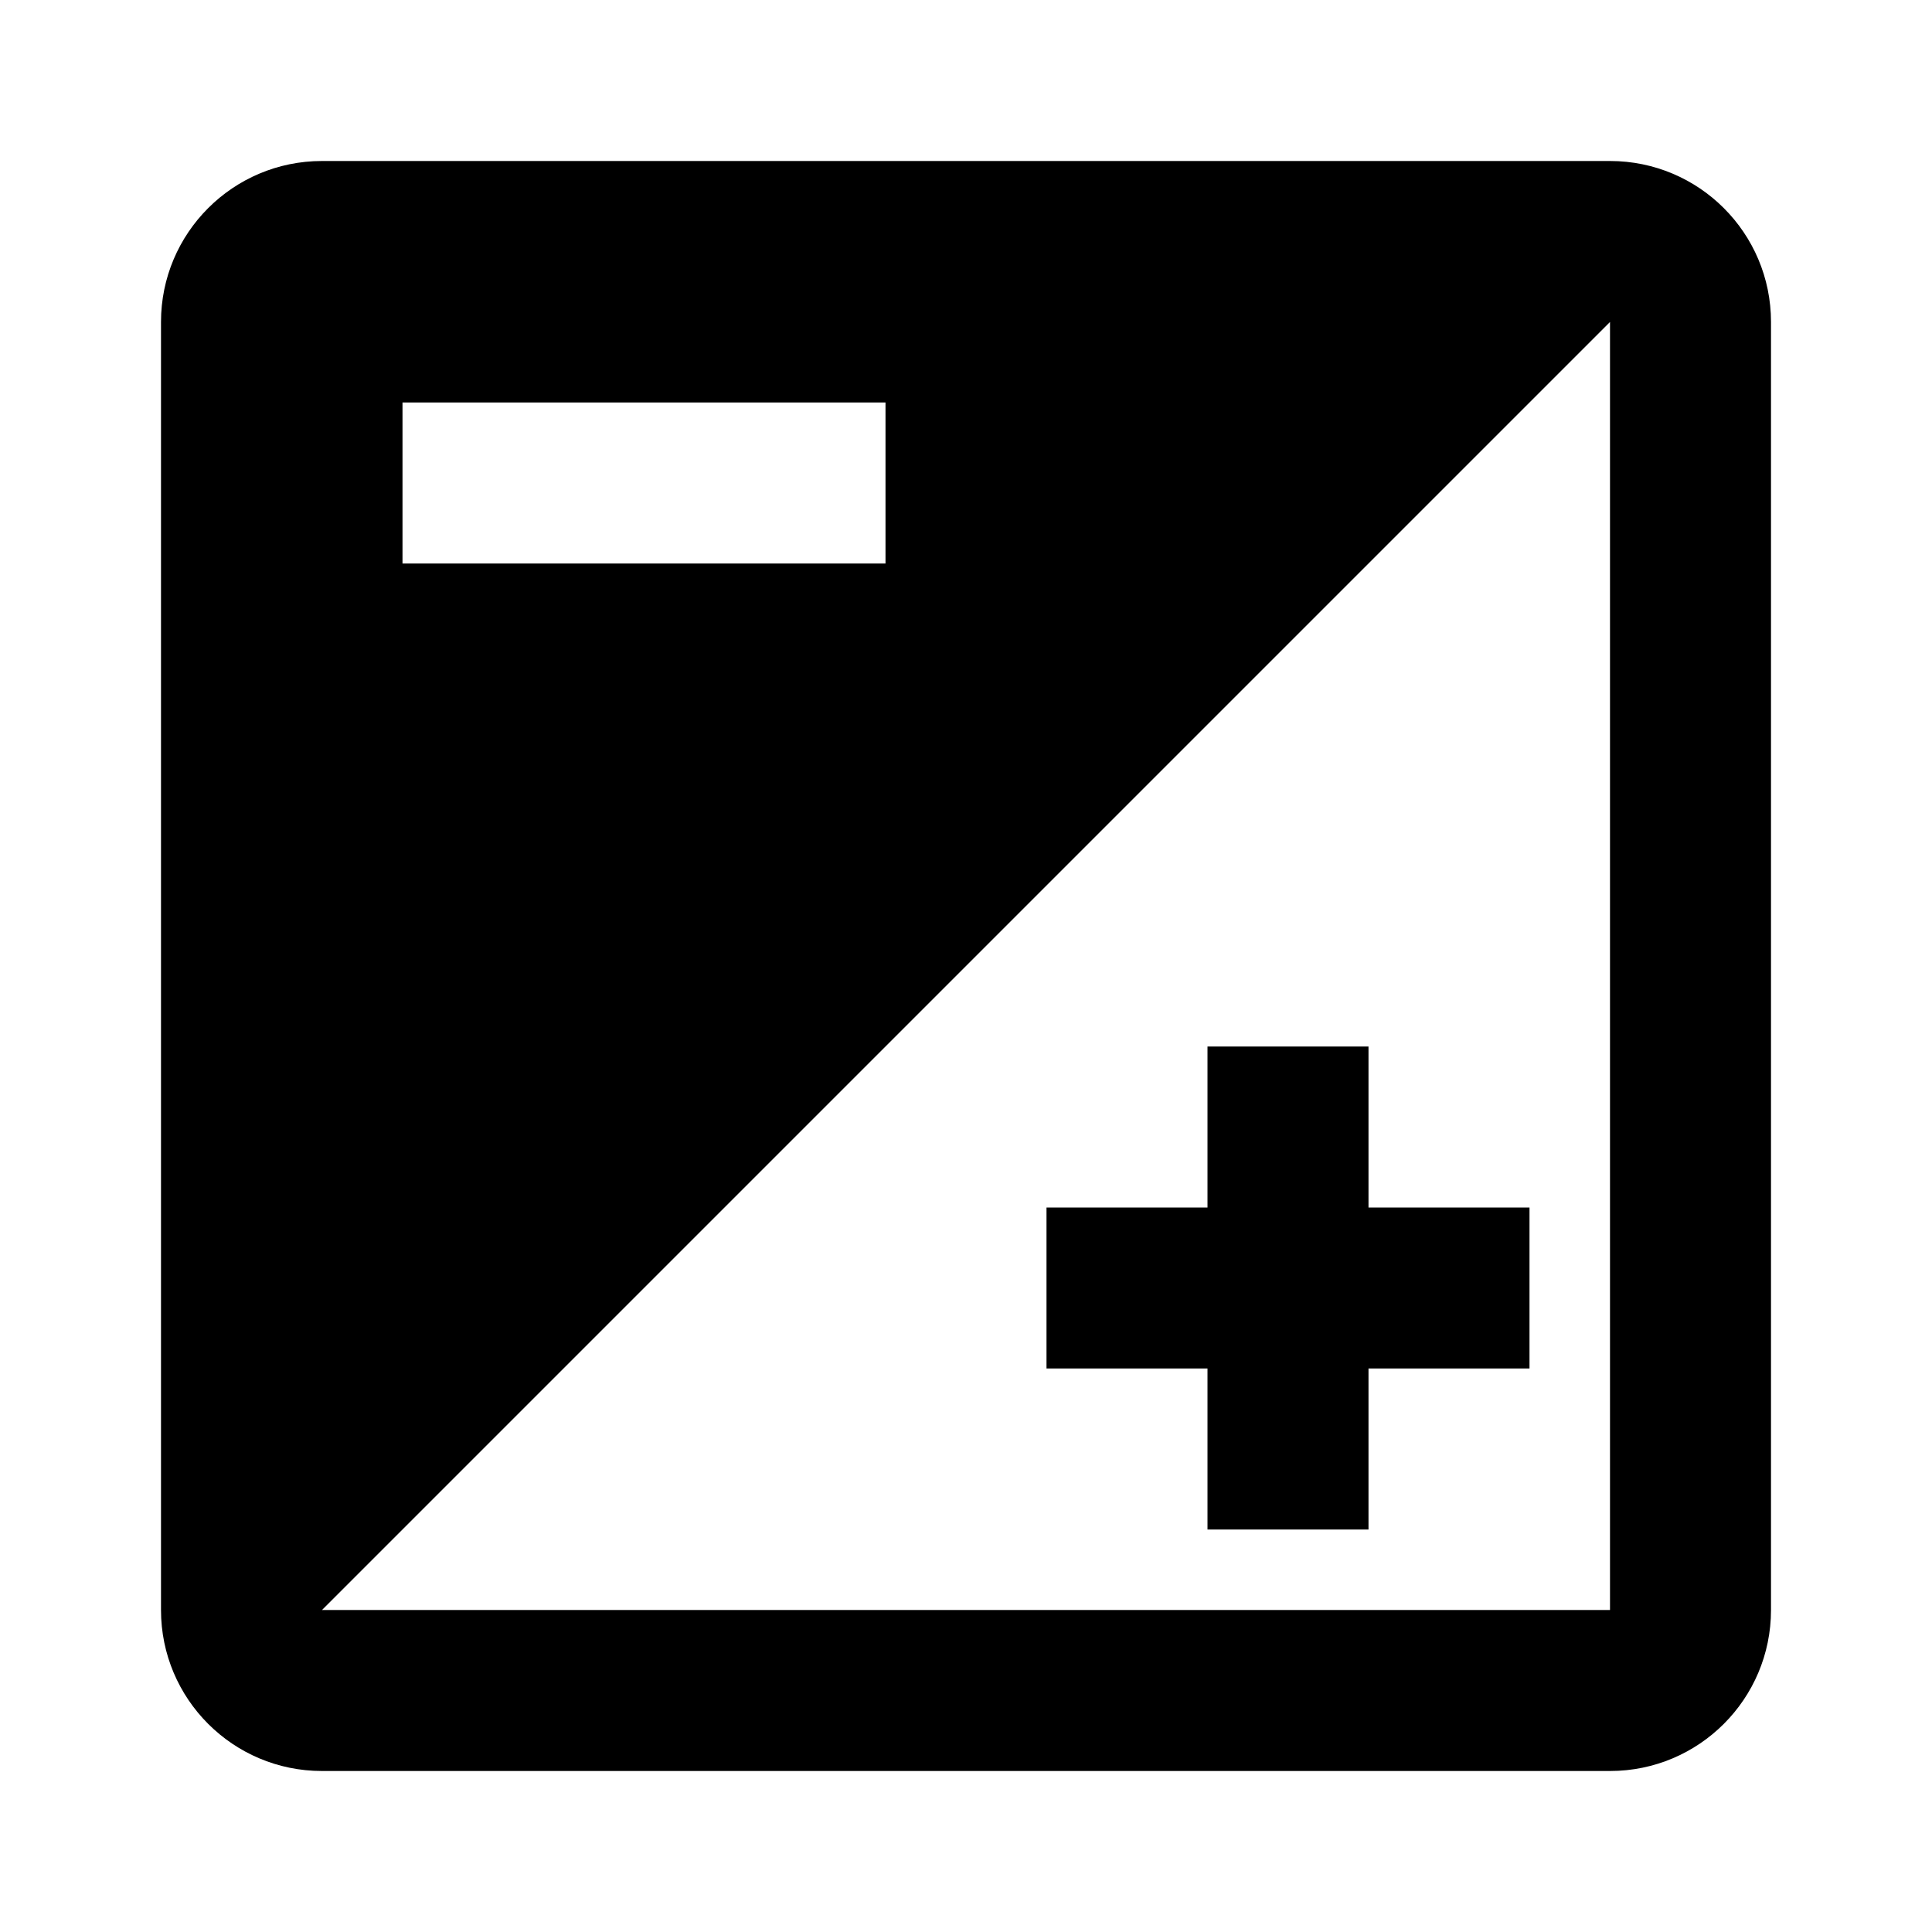
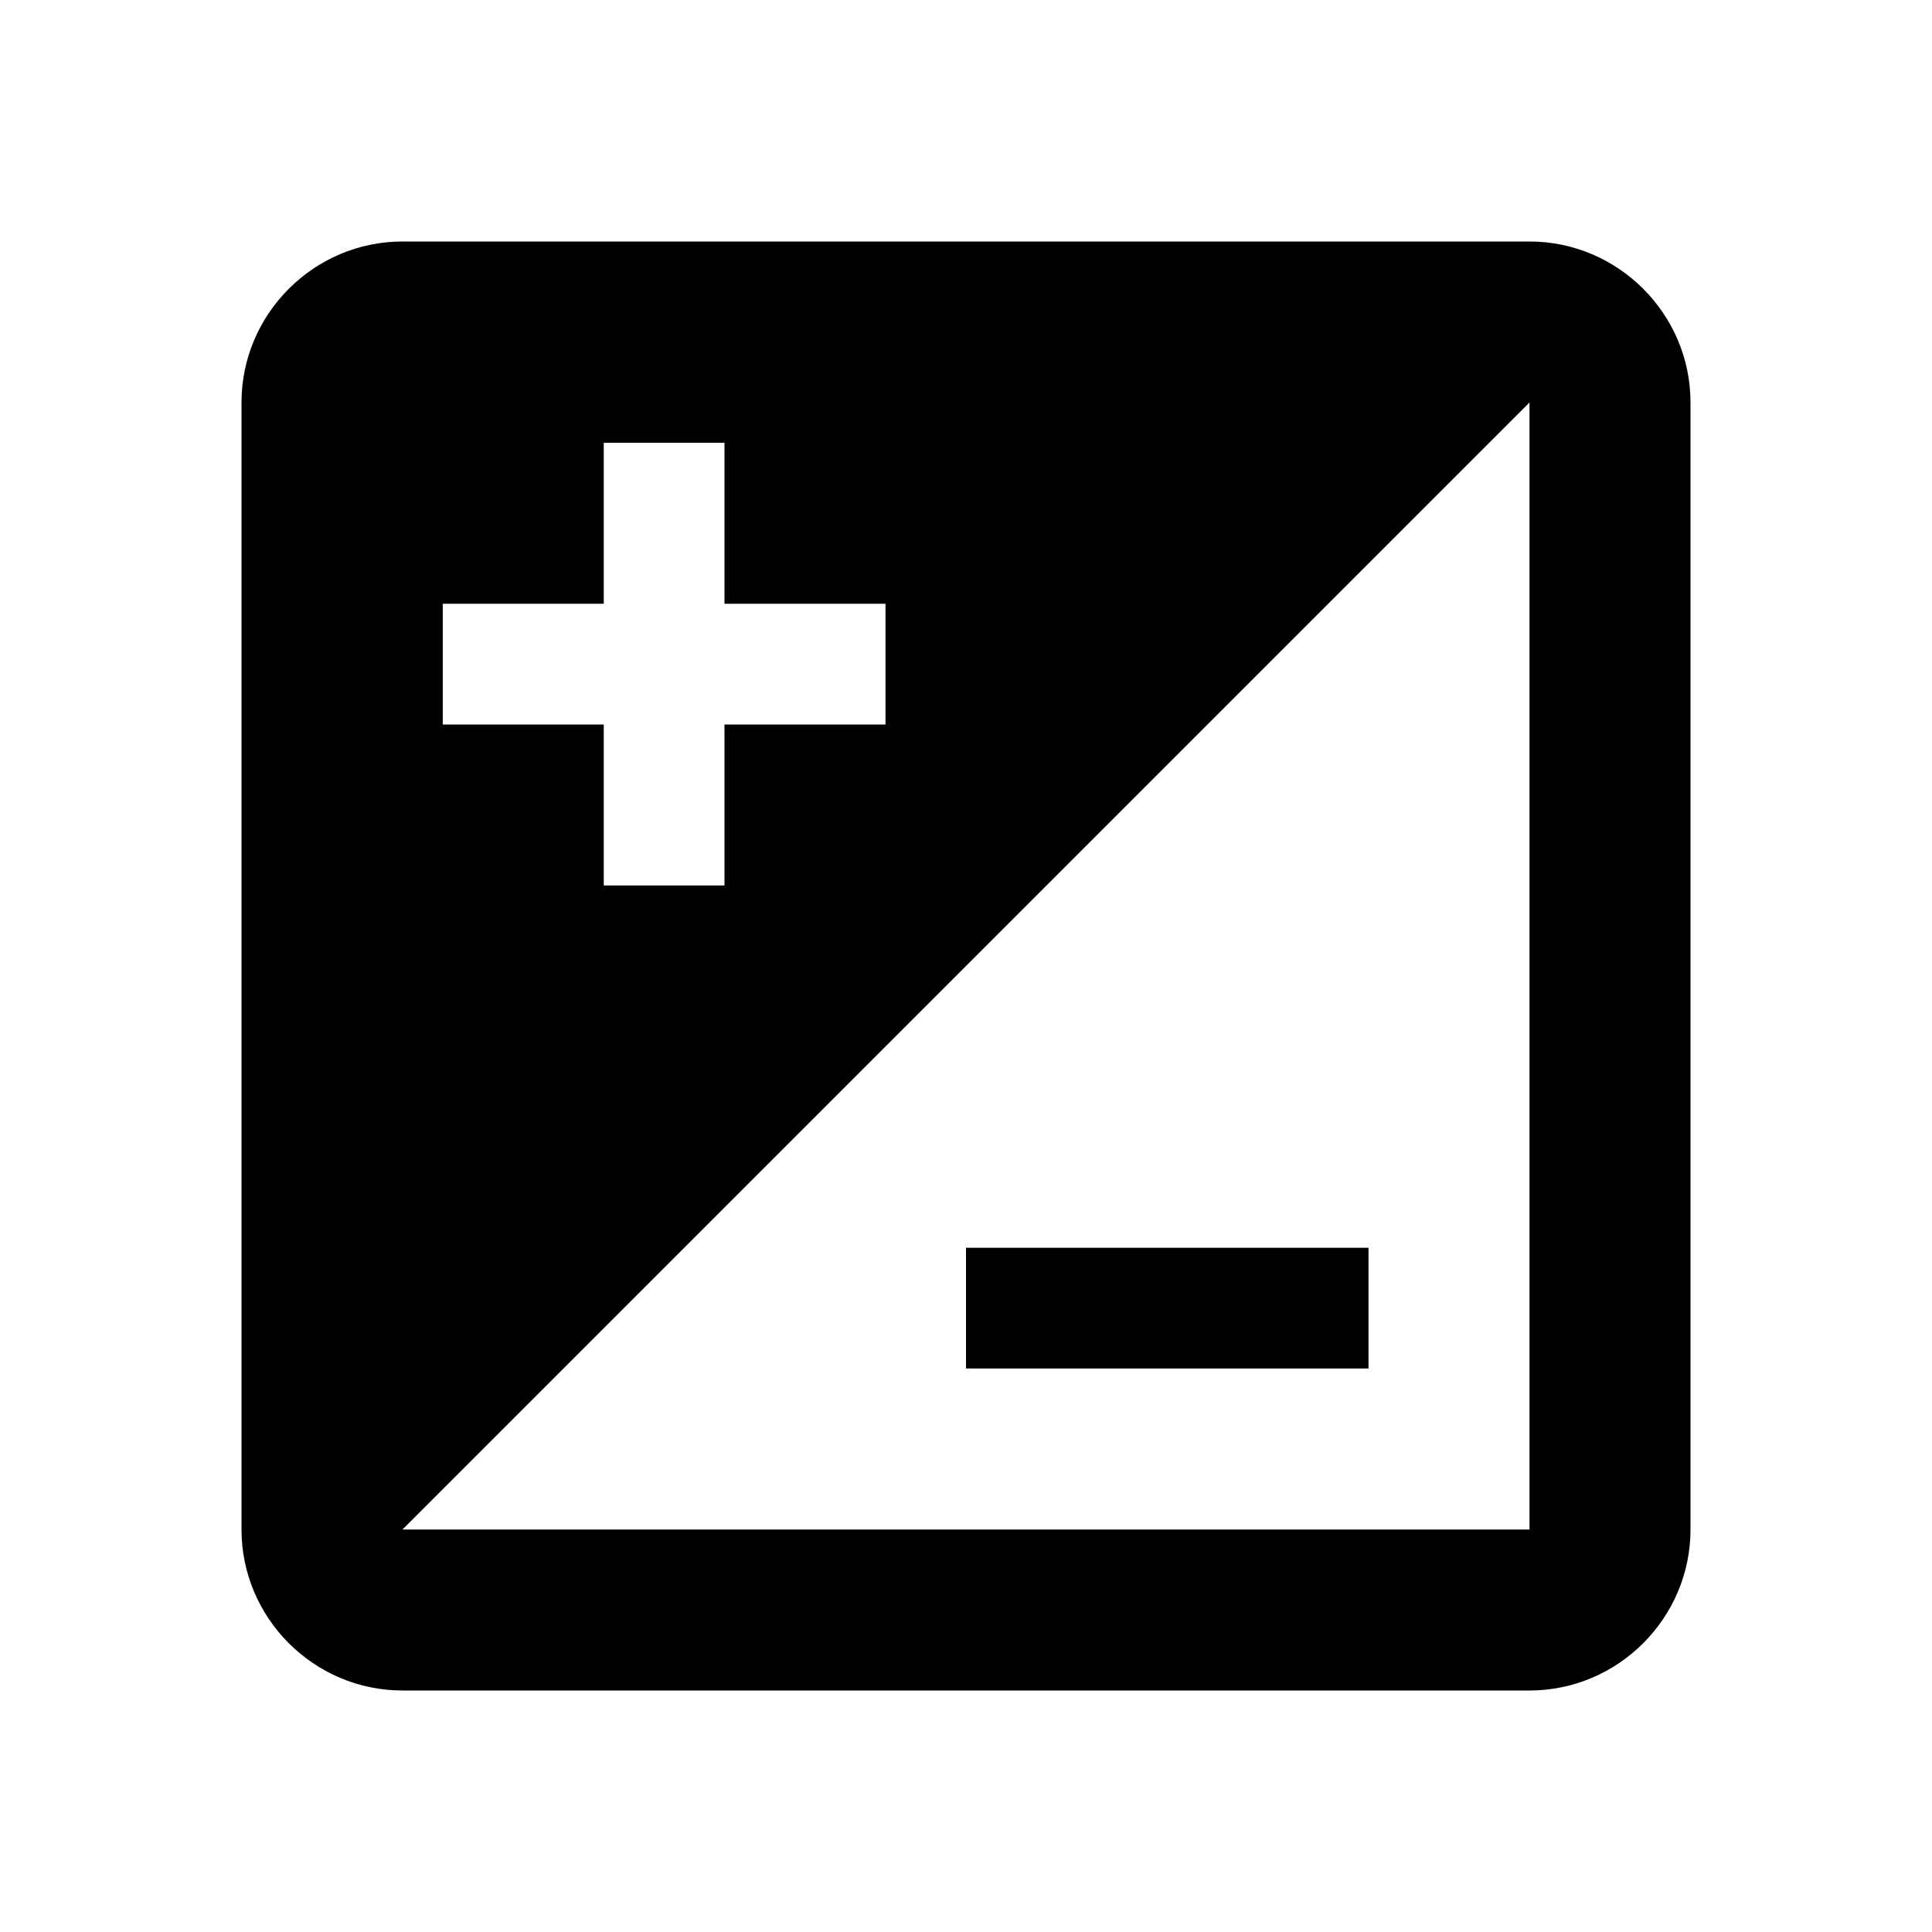
- <svg xmlns="http://www.w3.org/2000/svg" width="36" height="36" viewBox="0 0 48 48">
-   <path d="M0 0h48v48h-48z" fill="none" />
-   <path d="M30 34v4h4v-4h4v-4h-4v-4h-4v4h-4v4h4zm10-30h-32c-2.21 0-4 1.79-4 4v32c0 2.21 1.79 4 4 4h32c2.21 0 4-1.79 4-4v-32c0-2.21-1.79-4-4-4zm-30 6h12v4h-12v-4zm30 30h-32l32-32v32z" />
+ <svg xmlns="http://www.w3.org/2000/svg" width="24" height="24" viewBox="0 0 24 24">
+   <path d="M0 0h24v24h-24zm0 0h24v24h-24z" fill="none" />
+   <path d="M19 3h-14c-1.1 0-2 .9-2 2v14c0 1.1.9 2 2 2h14c1.1 0 2-.9 2-2v-14c0-1.1-.9-2-2-2zm-13.5 4.5h2v-2h1.5v2h2v1.5h-2v2h-1.5v-2h-2v-1.5zm13.5 11.5h-14l14-14v14zm-2-2v-1.5h-5v1.5h5z" />
</svg>
